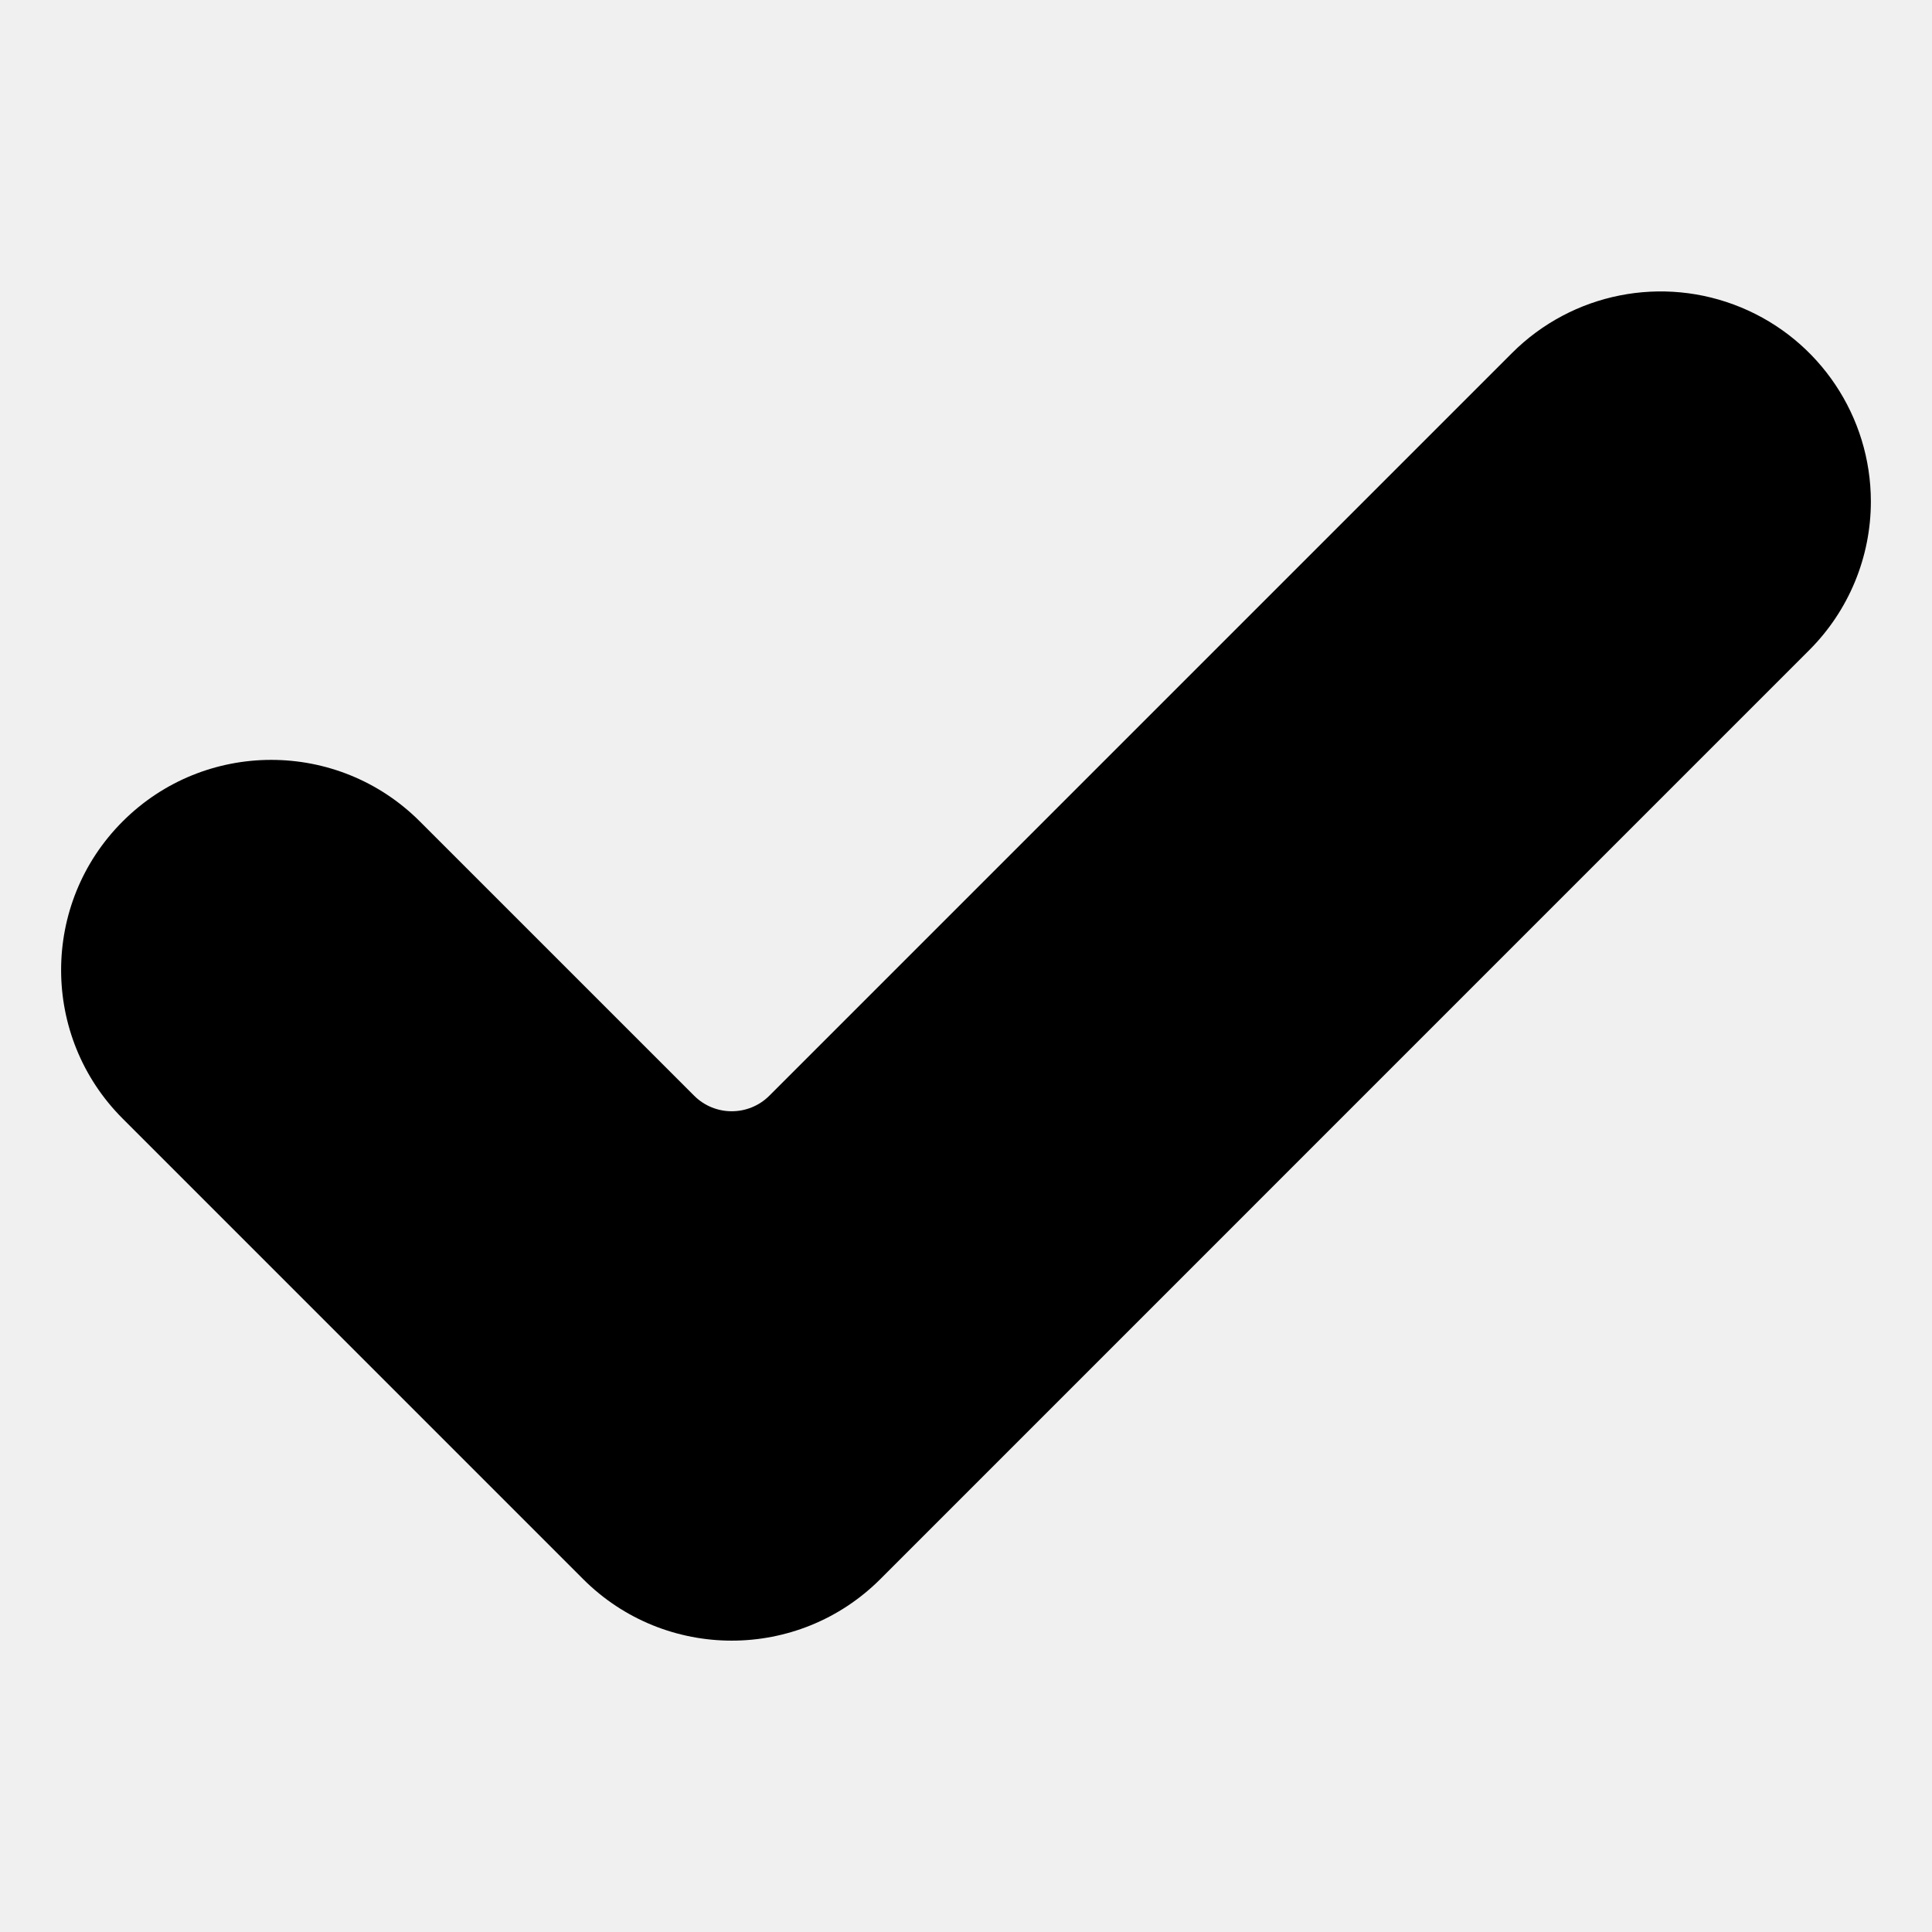
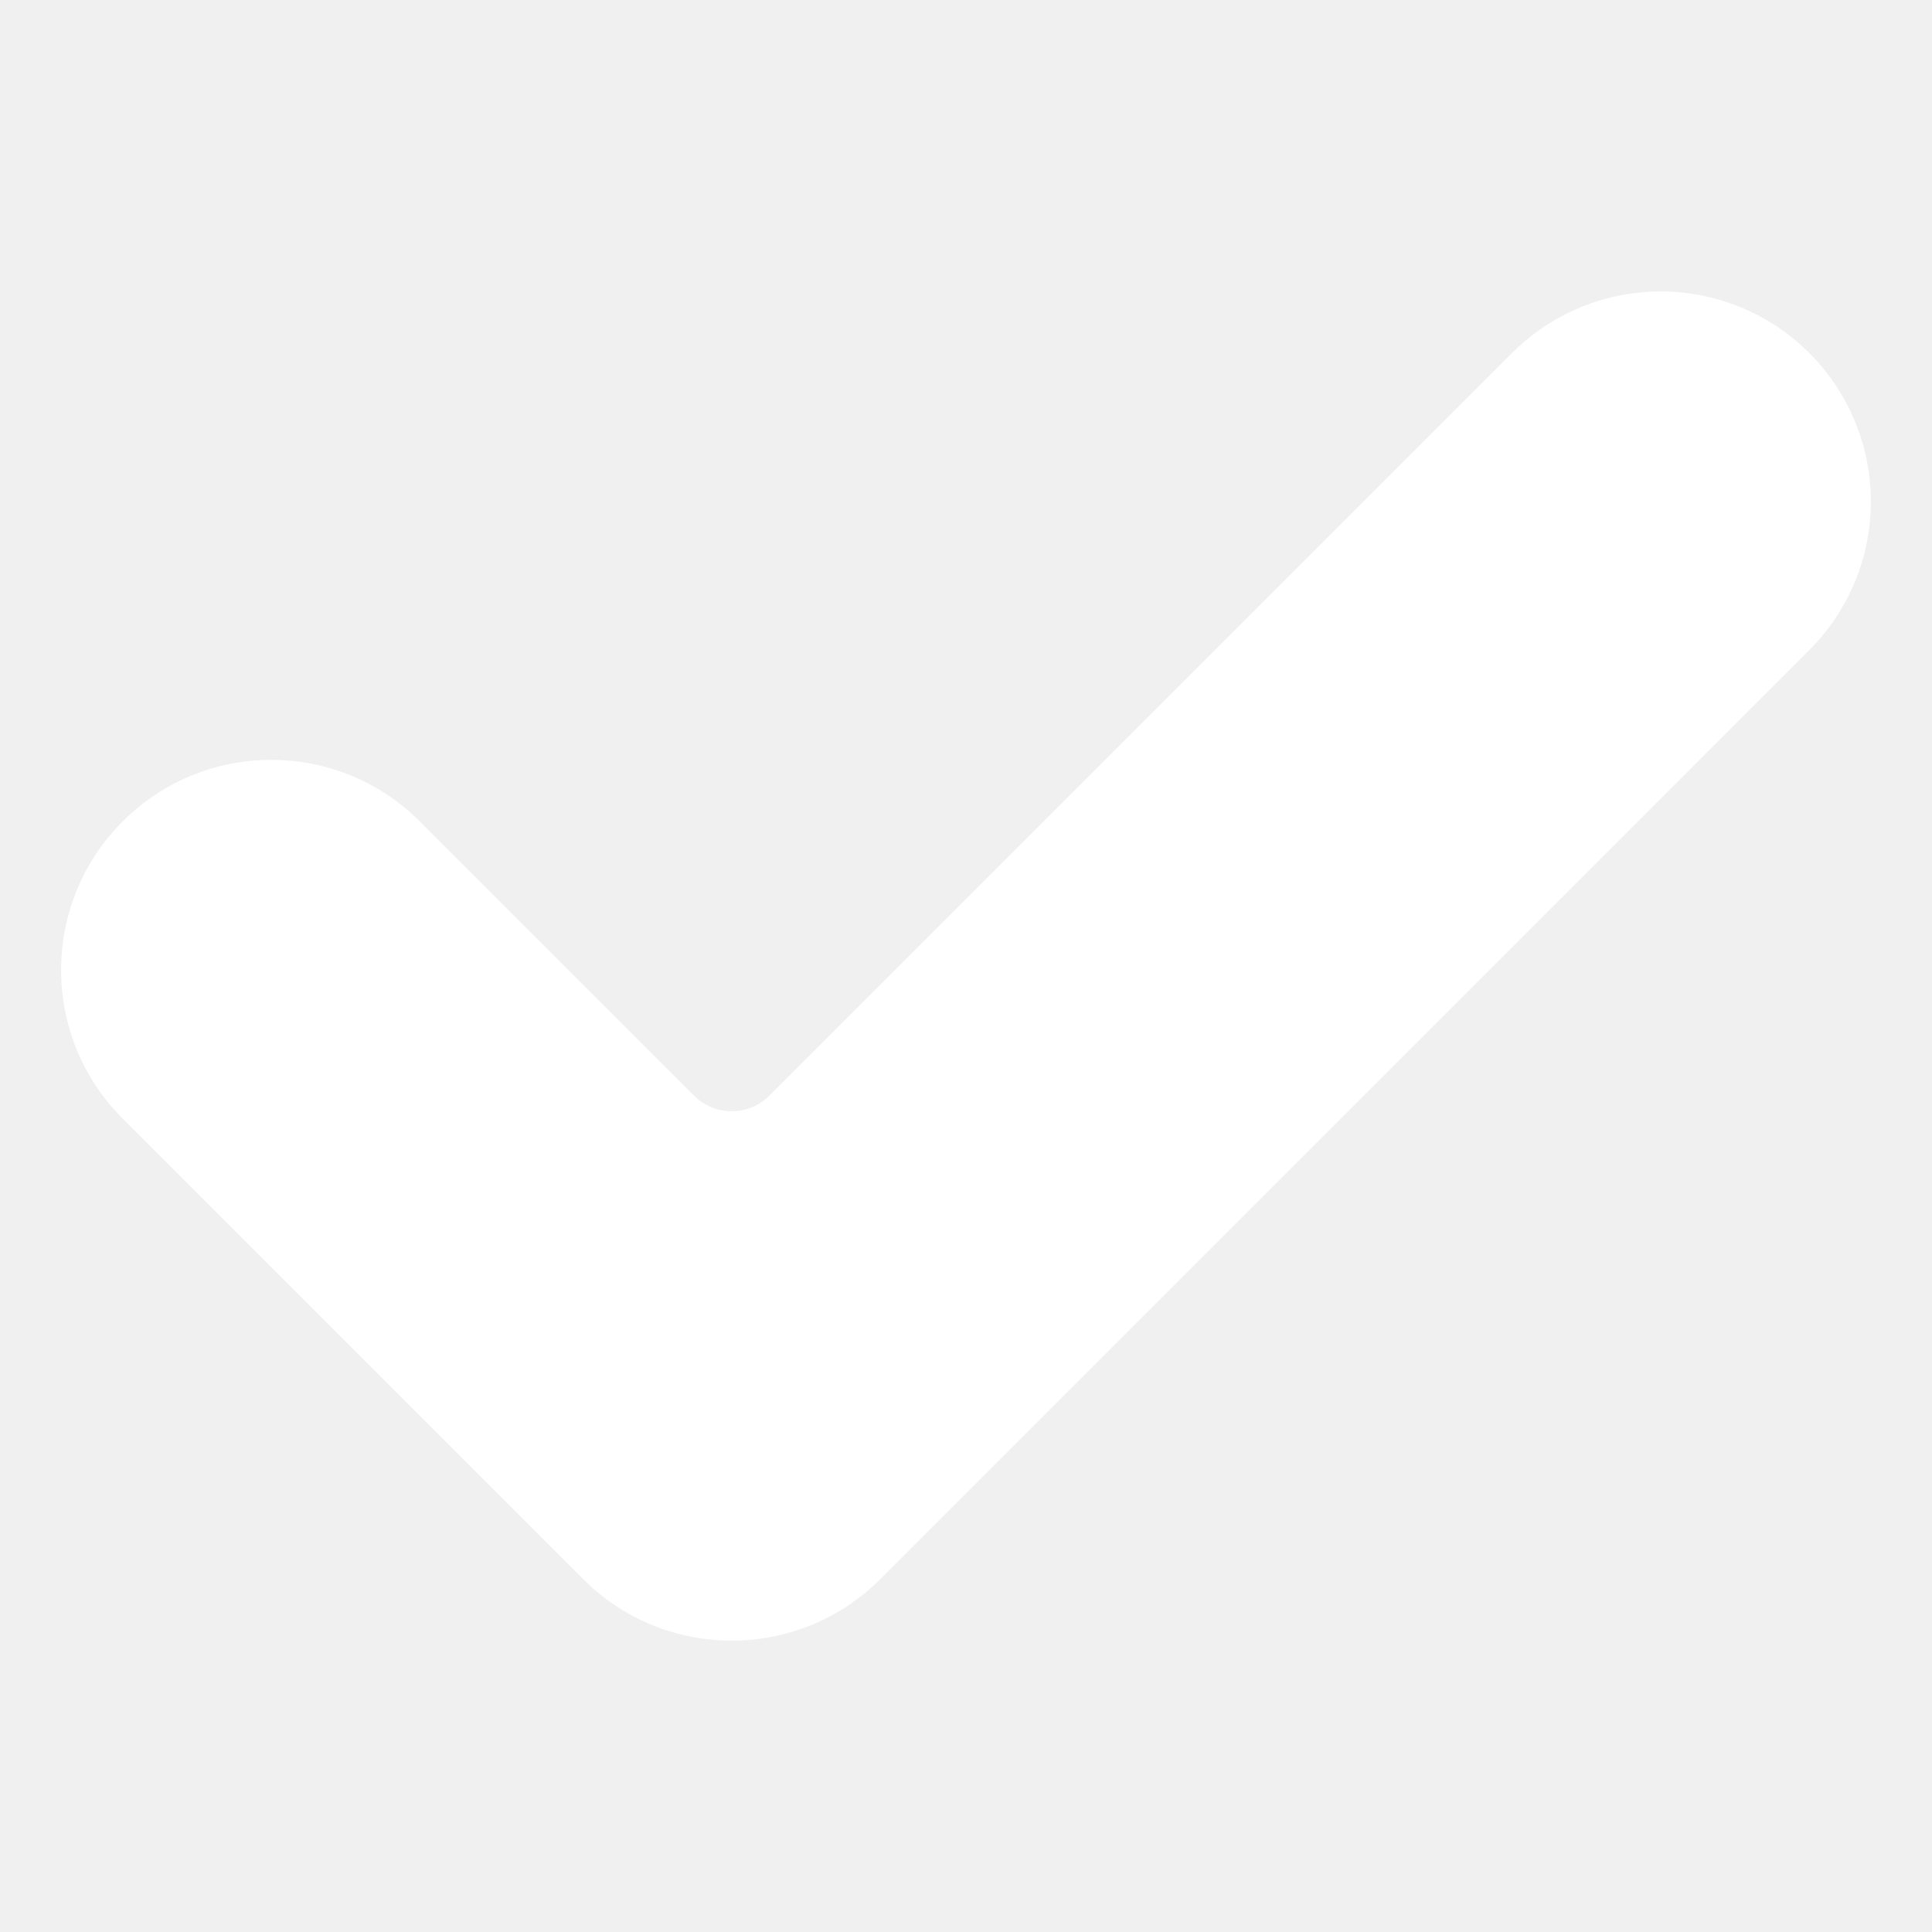
<svg xmlns="http://www.w3.org/2000/svg" width="64" height="64">
-   <path d="M29.162 52.31a6.963 6.963 0 0 1-9.845 0L4.063 37.055a6.961 6.961 0 1 1 9.845-9.844l9.088 9.087c.686.685 1.8.685 2.488 0L50.092 11.69a6.963 6.963 0 0 1 11.883 4.921 6.961 6.961 0 0 1-2.038 4.922L29.162 52.31z" />
+   <path fill="#FFF" d="M29.162 52.31a6.963 6.963 0 0 1-9.845 0L4.063 37.055a6.961 6.961 0 1 1 9.845-9.844l9.088 9.087c.686.685 1.8.685 2.488 0L50.092 11.69a6.963 6.963 0 0 1 11.883 4.921 6.961 6.961 0 0 1-2.038 4.922L29.162 52.31z" />
</svg>
